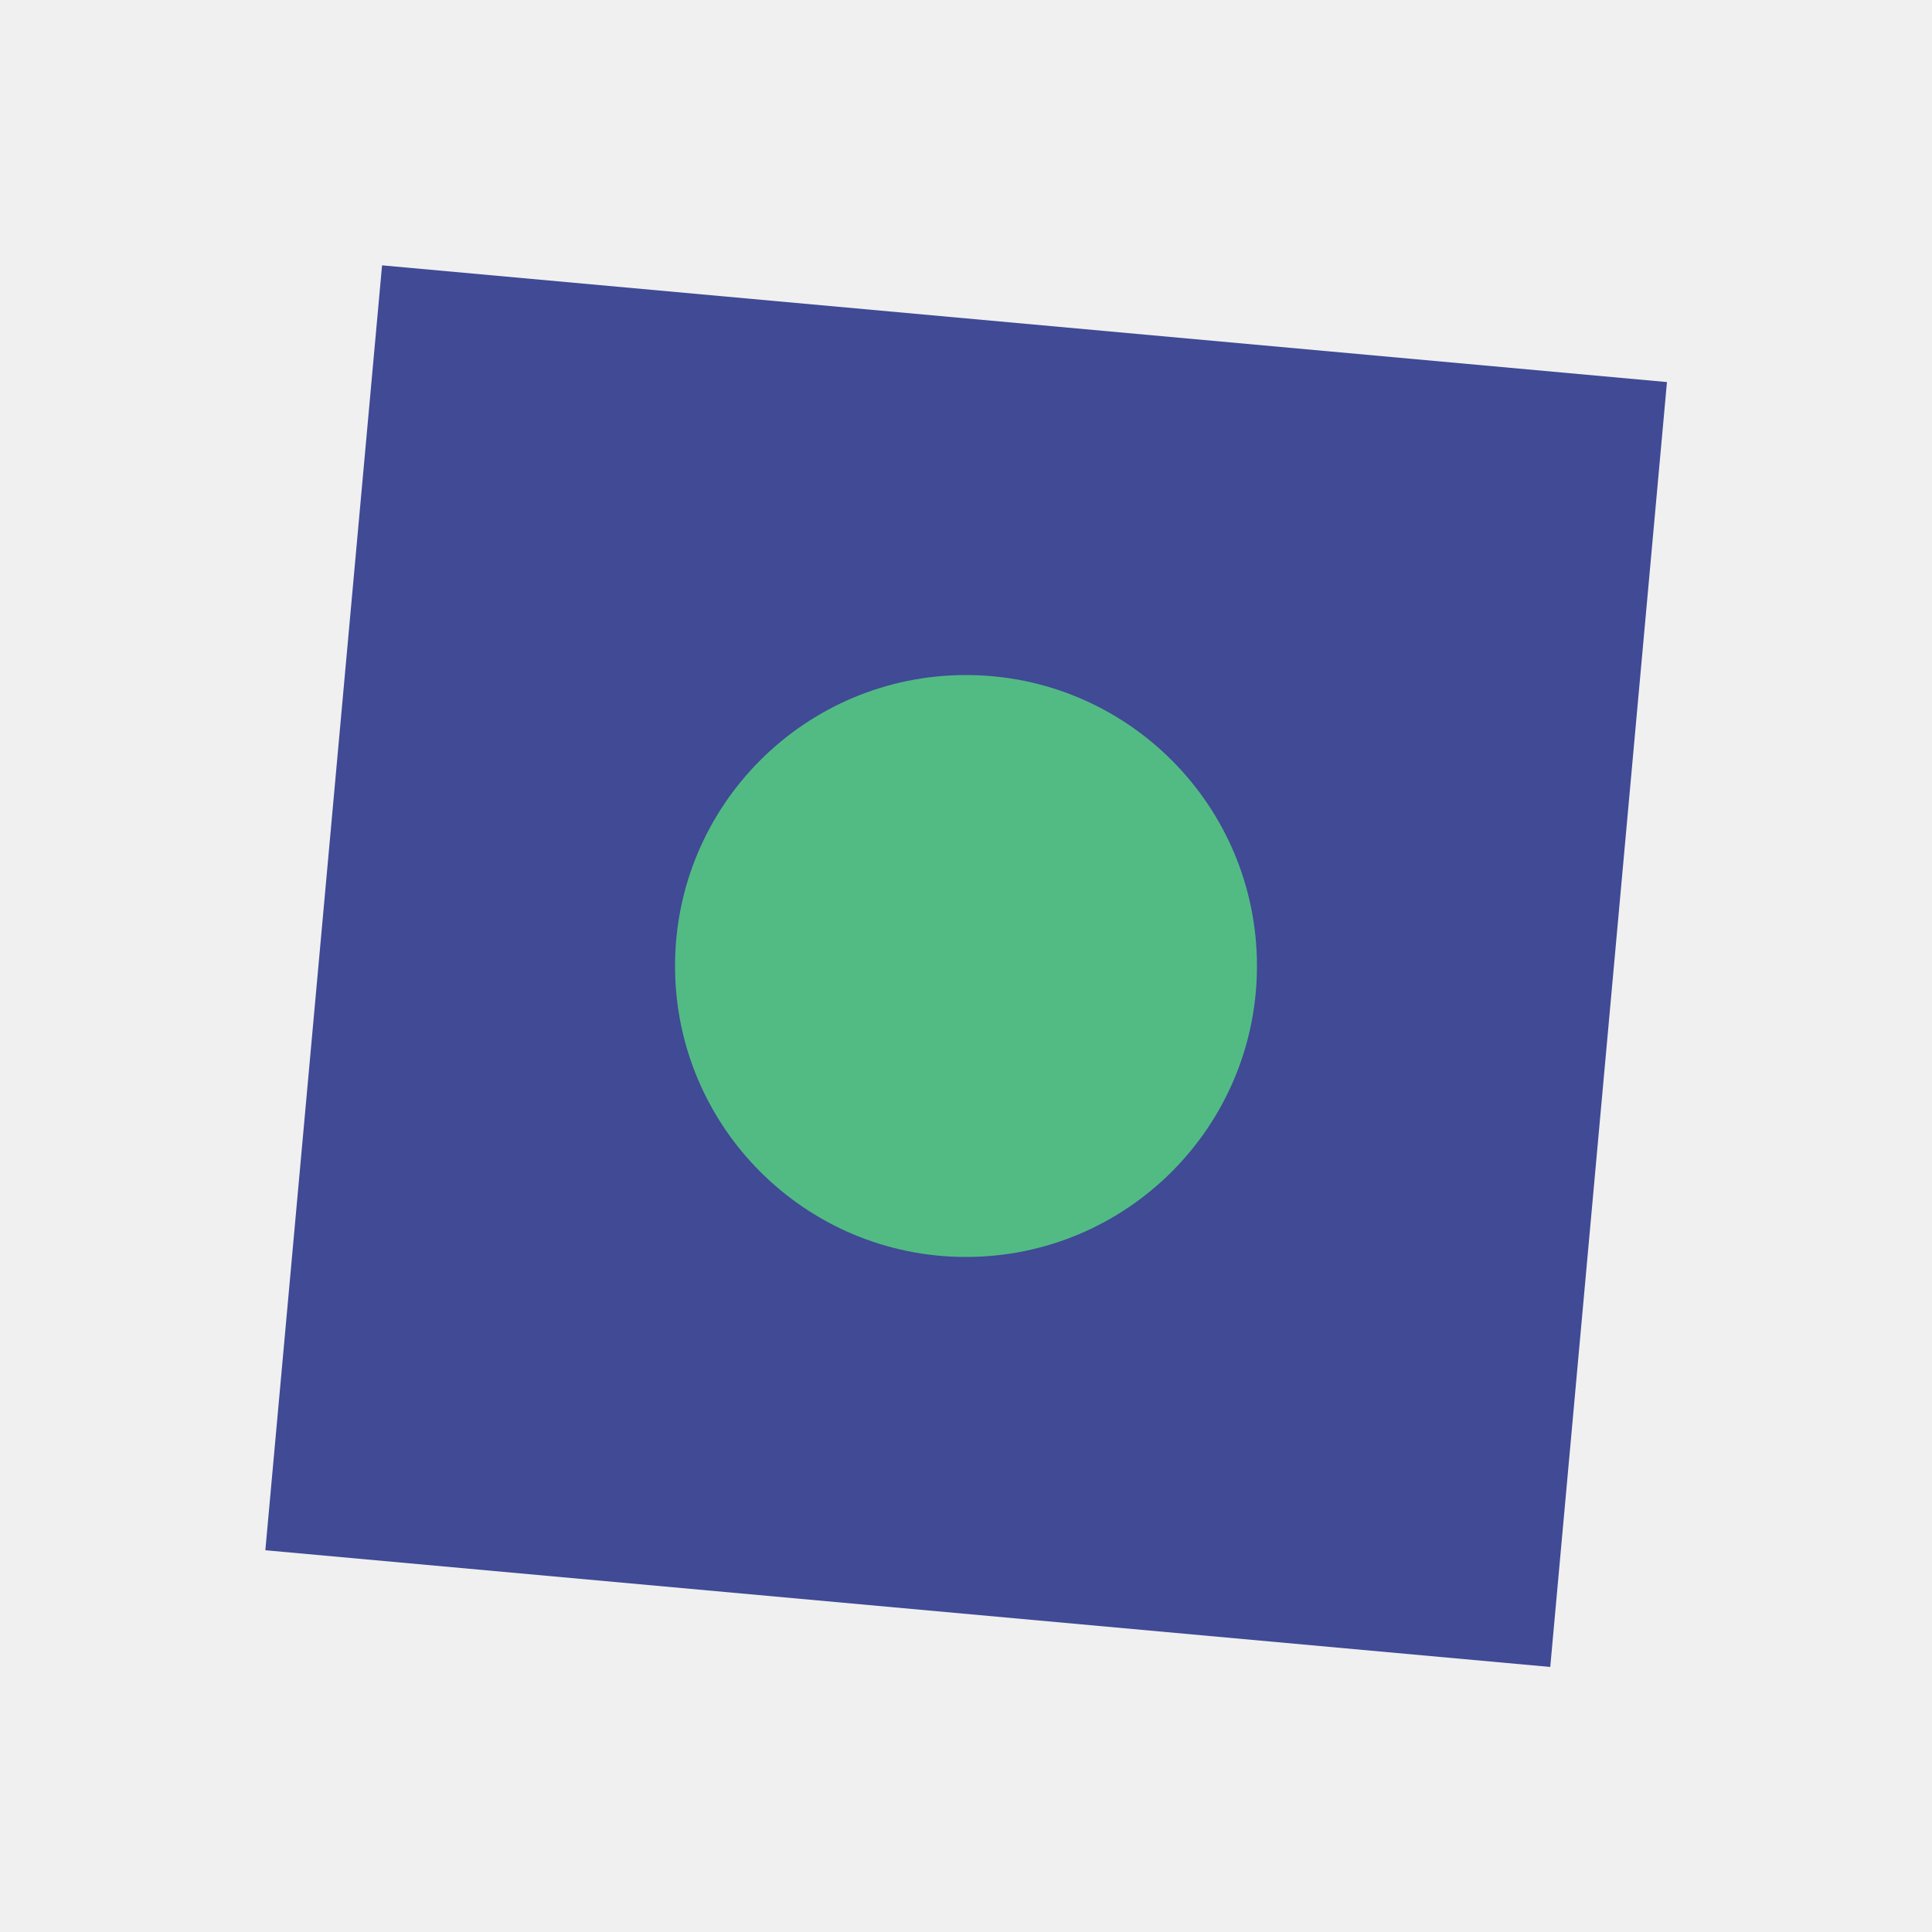
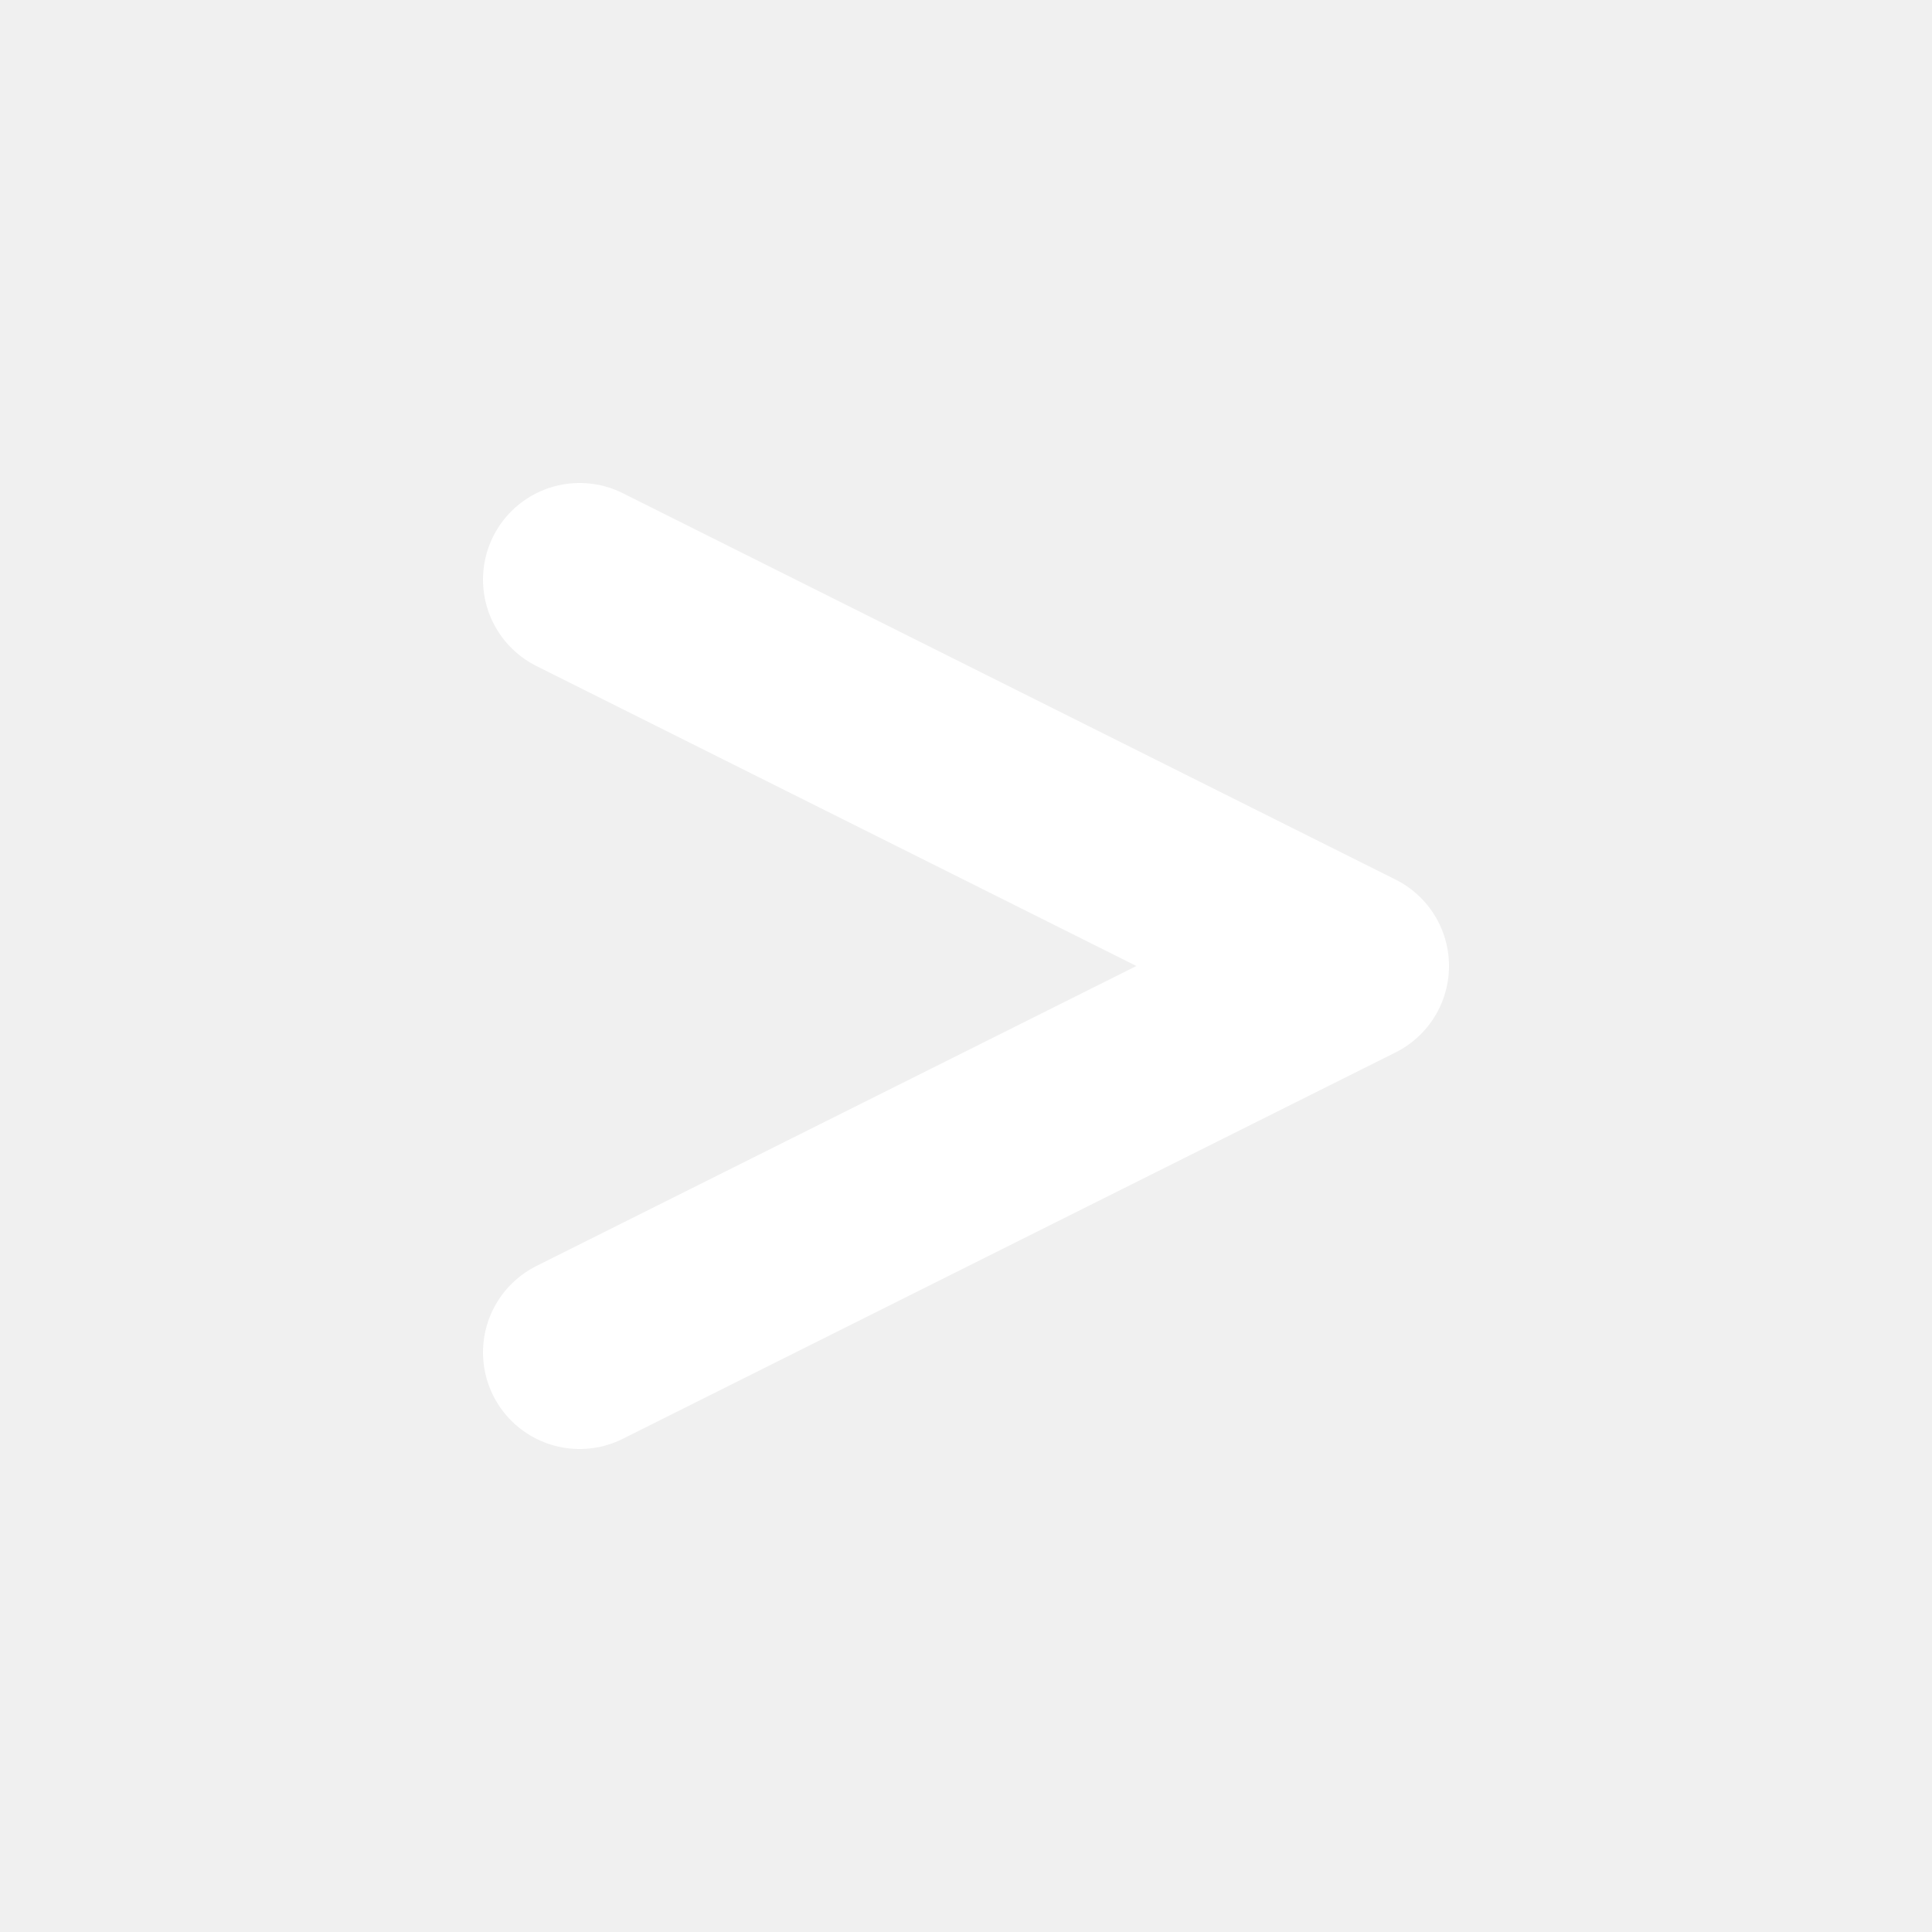
<svg xmlns="http://www.w3.org/2000/svg" viewBox="0 0 100 100">
  <g id="main">
-     <rect x="16.61" y="16.61" width="66.78" height="66.78" transform="translate(-4.31 95.28) rotate(-84.81)" style="fill:#404a95" />
-   </g>
-   <g id="accent">
-     <circle cx="50" cy="50" r="15.06" style="fill:#52bb84" />
+     <polyline points="30 30 70 50 30 70" style="fill:none;stroke:#fff;stroke-linecap:round;stroke-linejoin:round;stroke-width:10px" />
  </g>
</svg>
